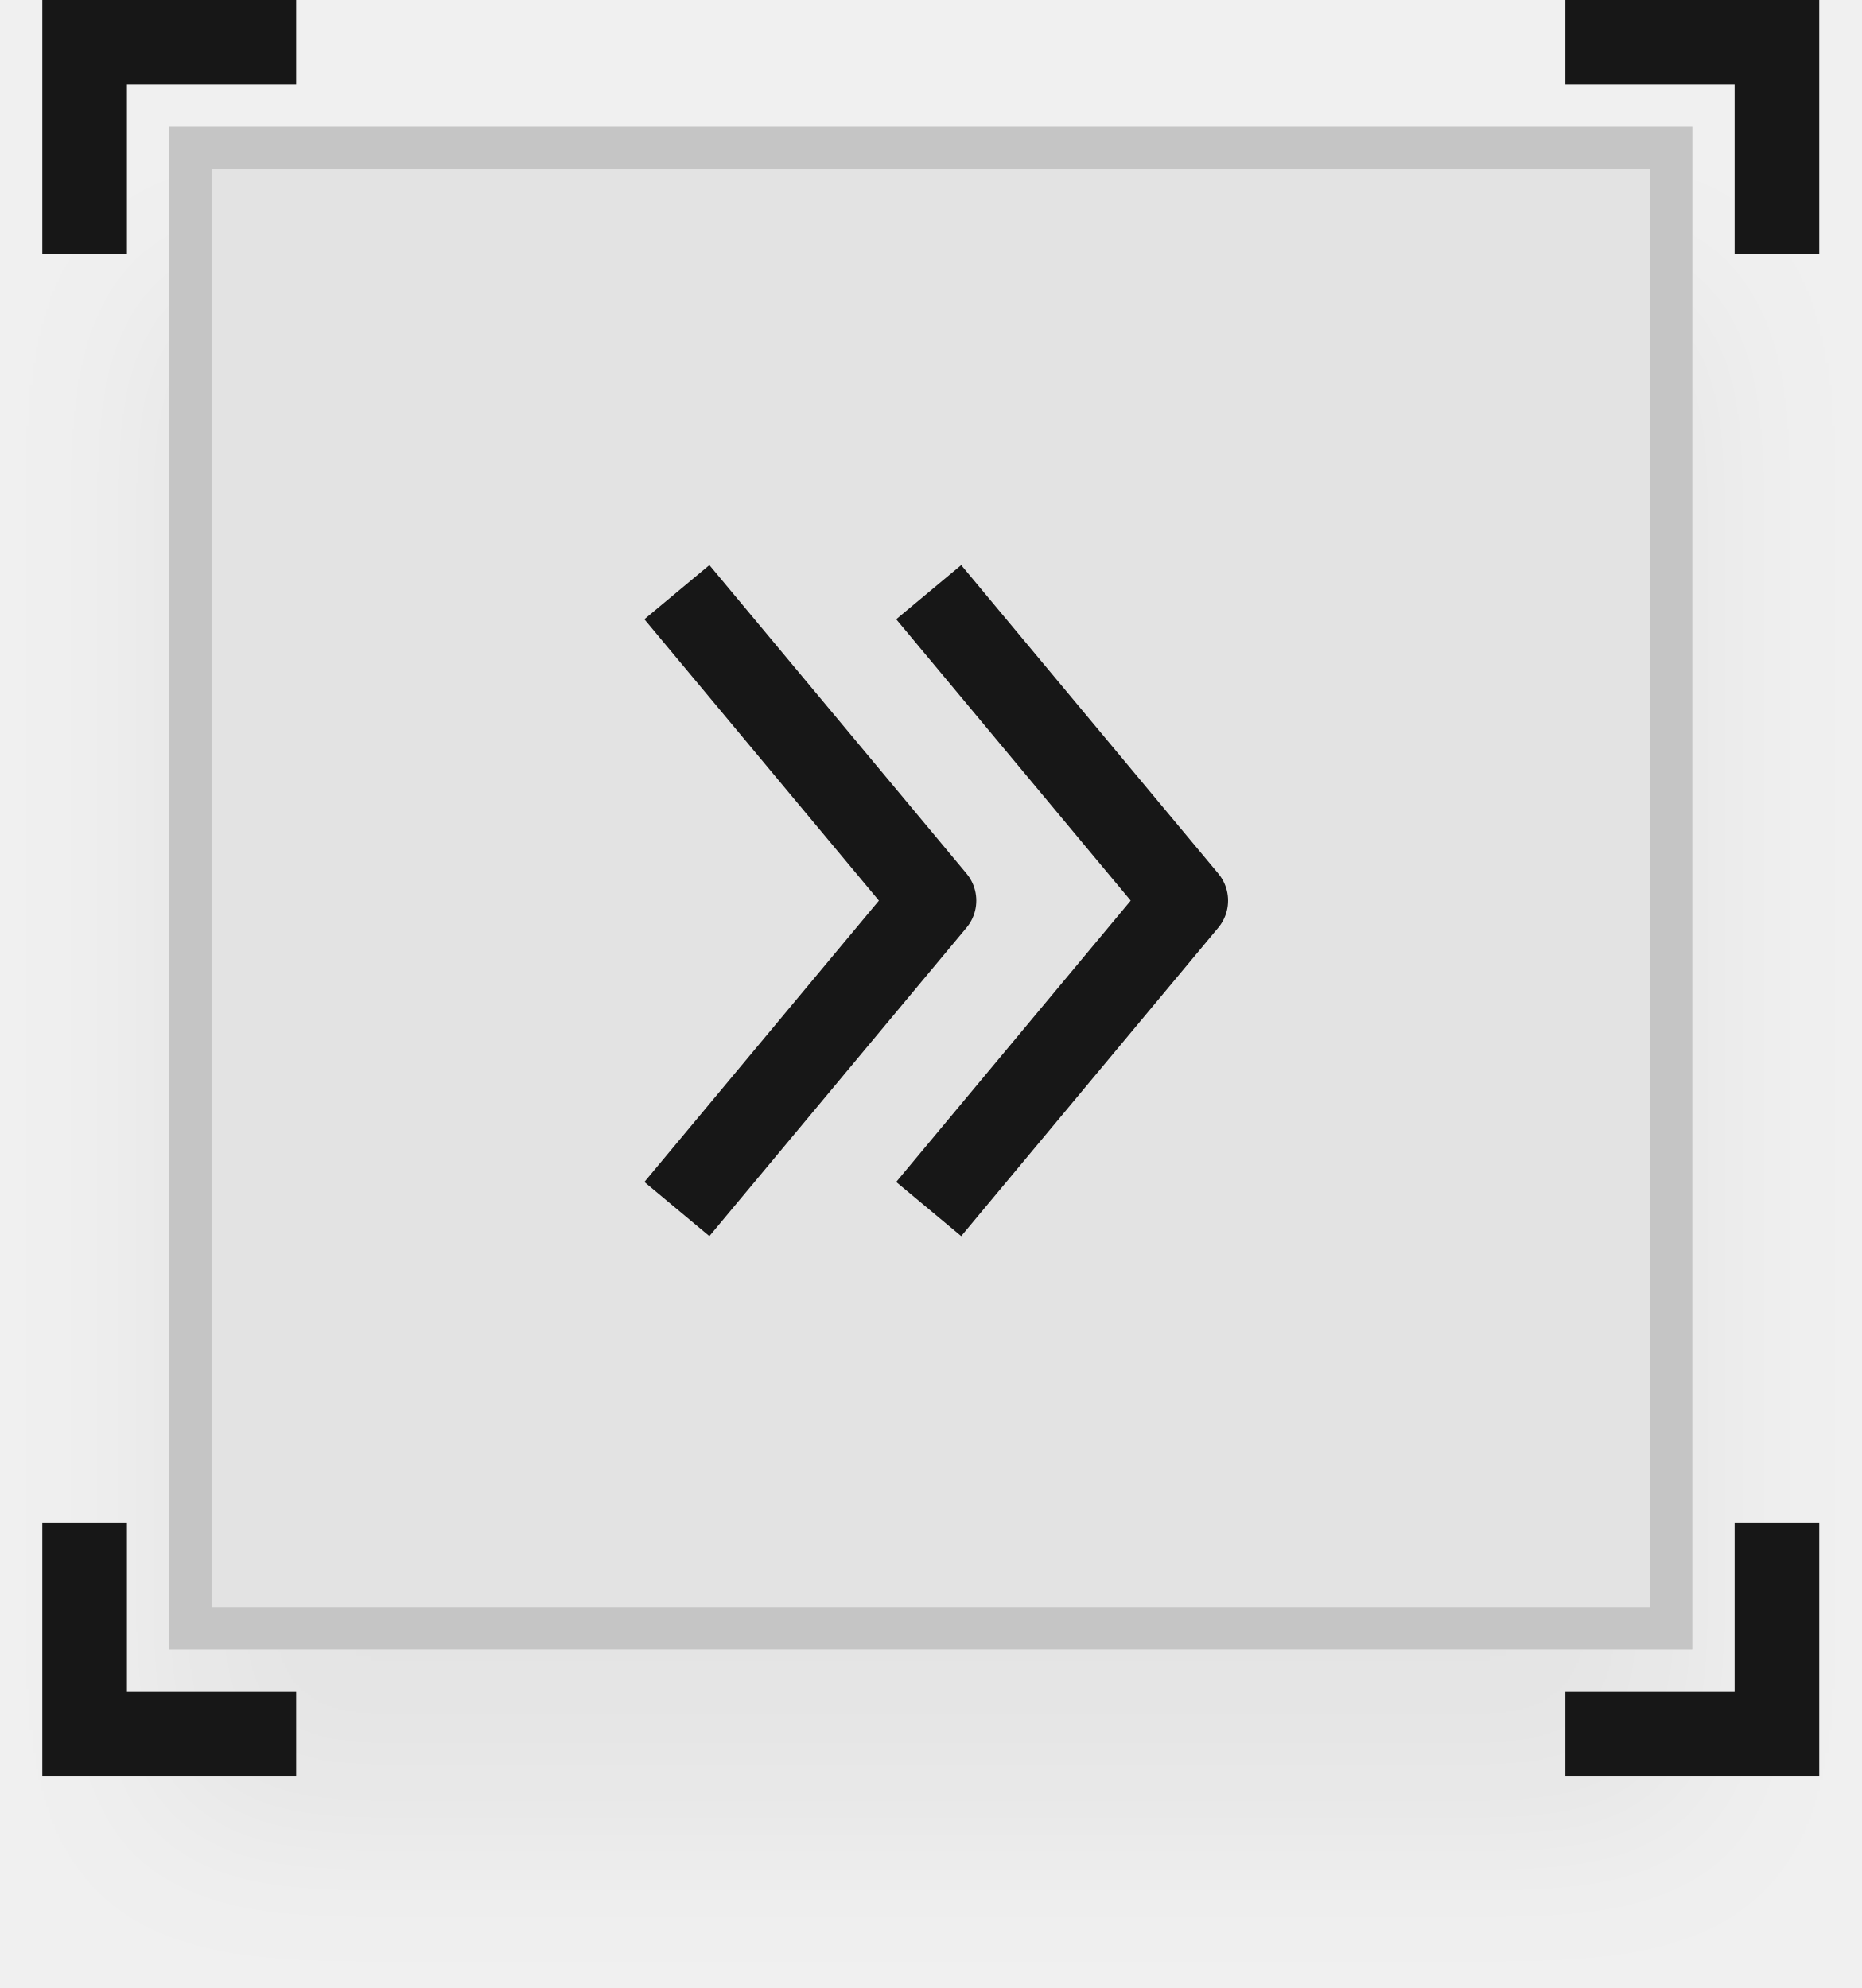
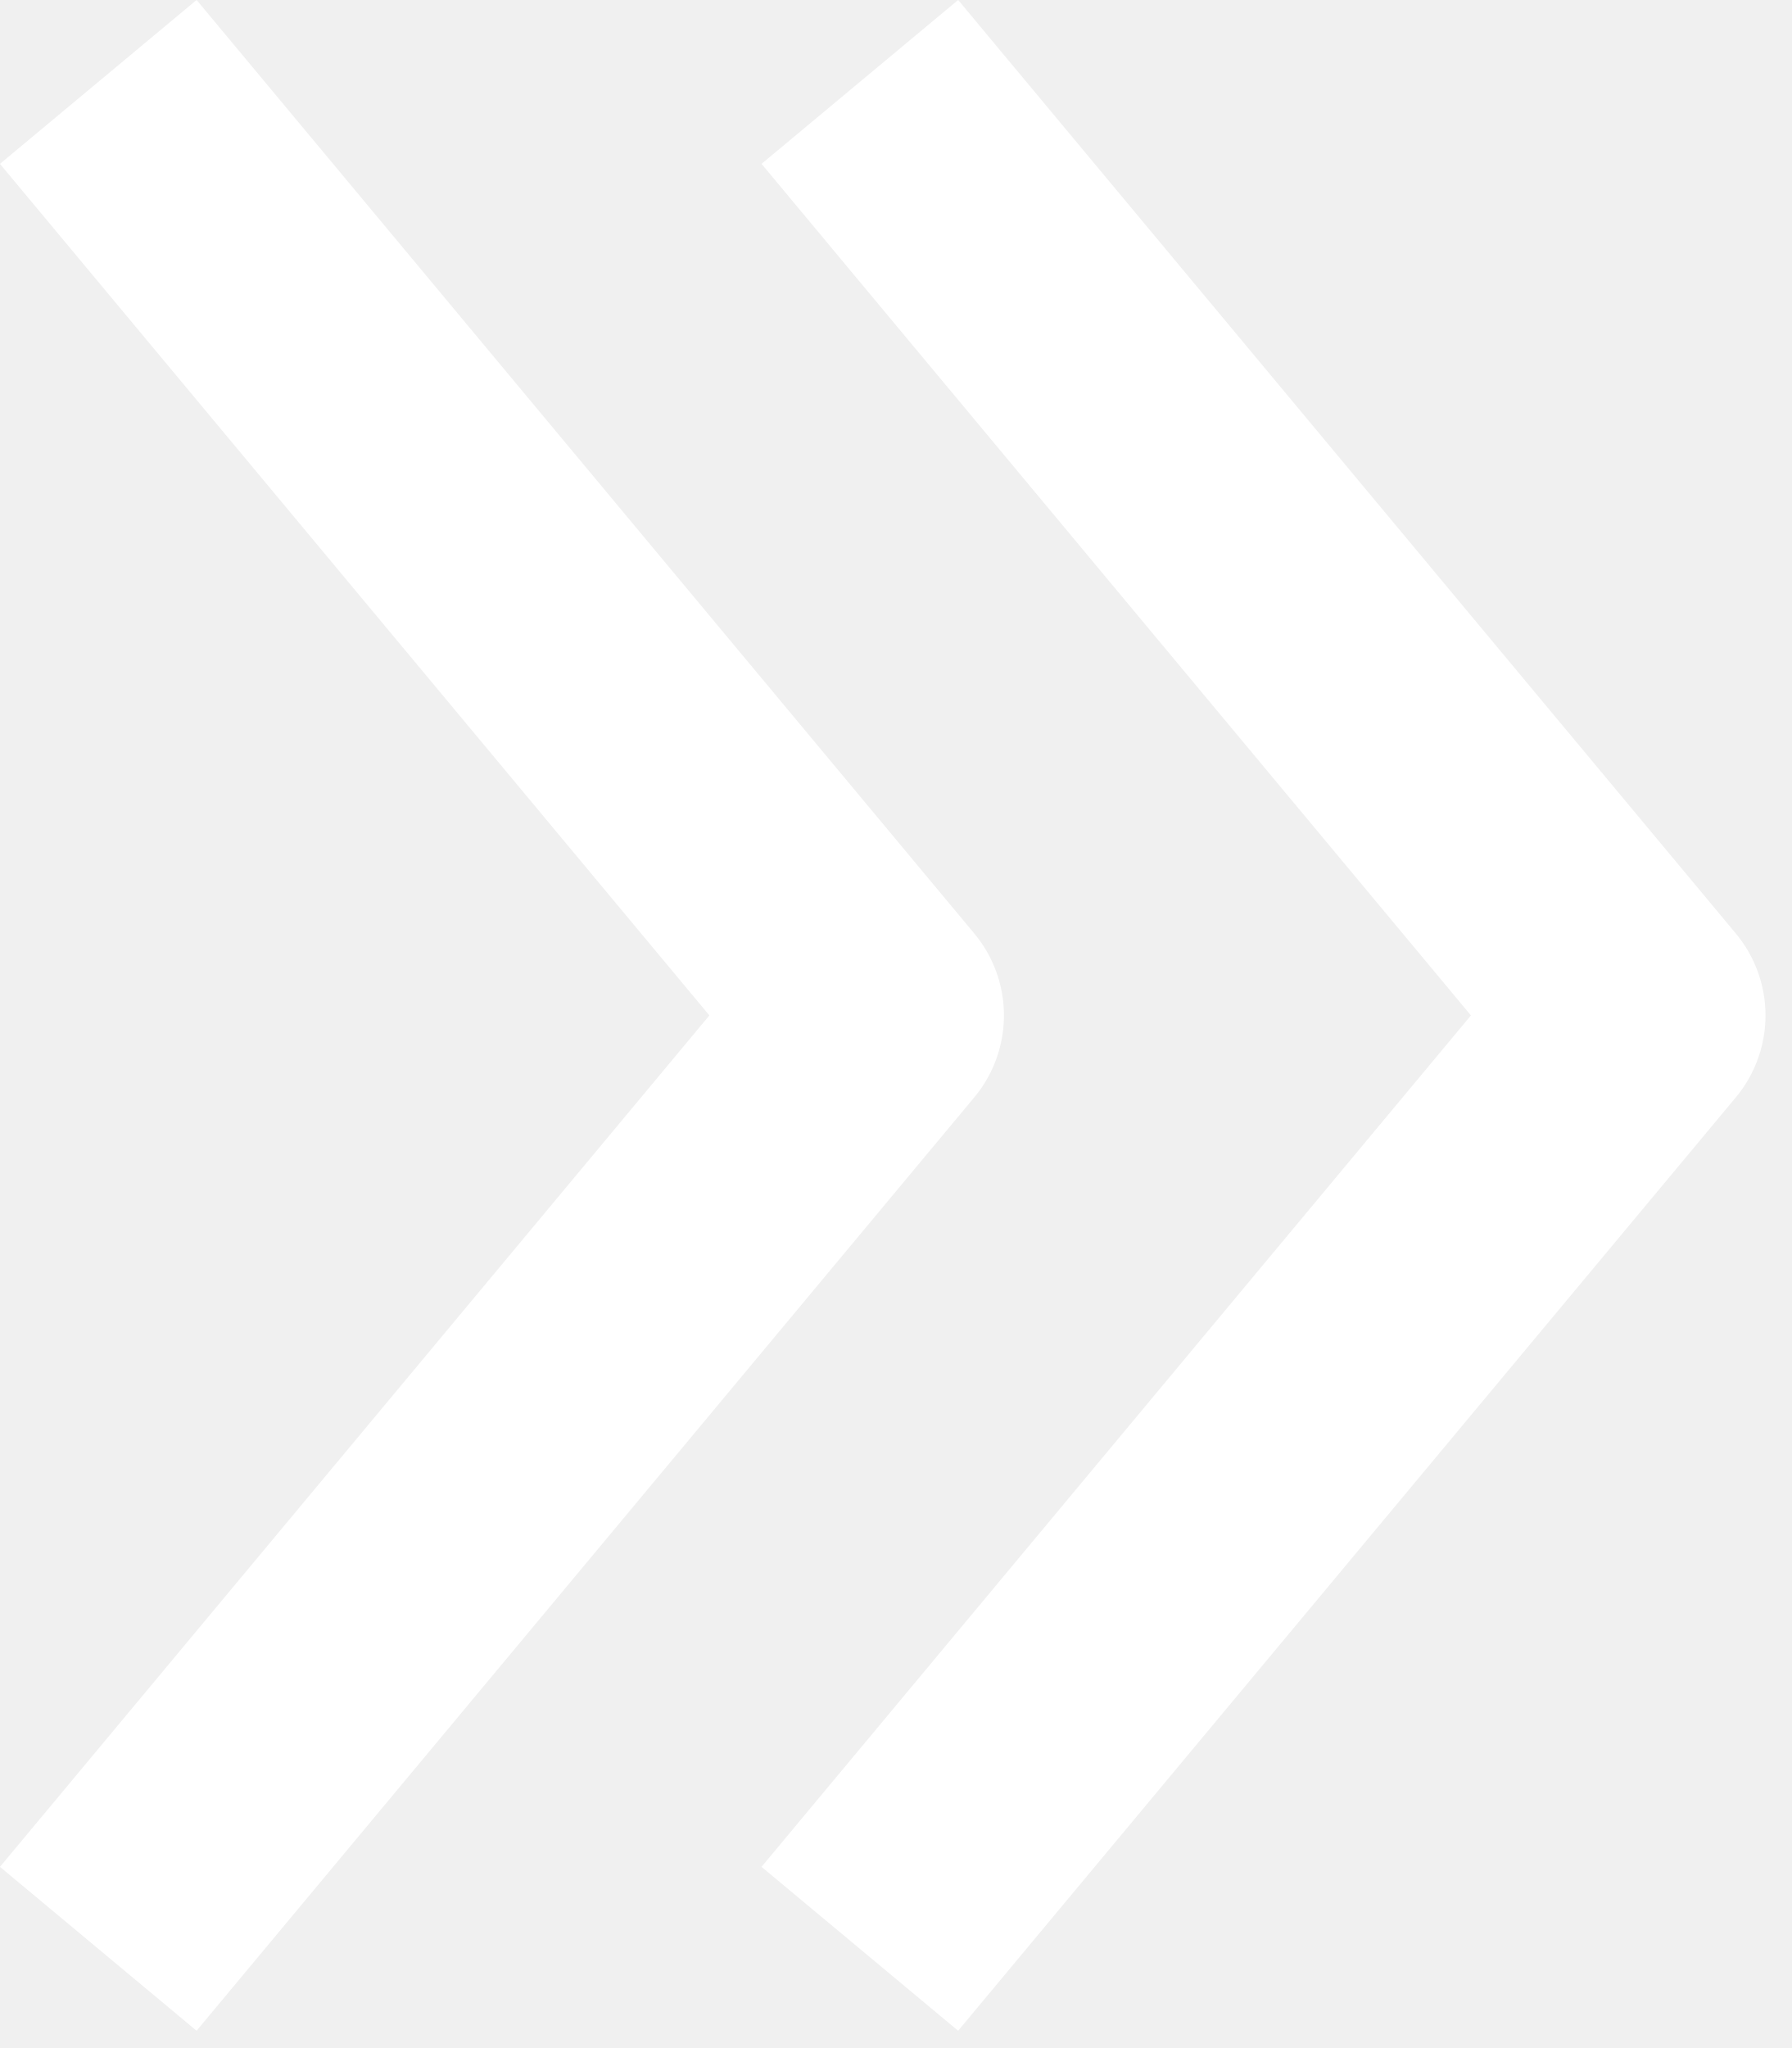
- <svg xmlns="http://www.w3.org/2000/svg" width="44" height="47" viewBox="0 0 44 47" fill="none">
-   <g opacity="0.2" filter="url(#filter1_d_1363_6025)">
-     <rect x="4" y="3" width="36" height="36" fill="#ADADAD" />
-     <rect x="4.5" y="3.5" width="35" height="35" stroke="#171717" />
-   </g>
-   <path d="M37 1H42V6" stroke="#171717" stroke-width="2" />
-   <path d="M7 41L2 41L2 36" stroke="#171717" stroke-width="2" />
-   <path d="M2 6L2 1L7 1" stroke="#171717" stroke-width="2" />
-   <path d="M42 36L42 41L37 41" stroke="#171717" stroke-width="2" />
-   <path d="M15.999 14L22.076 21.292L15.999 28.584" stroke="#171717" stroke-width="2" stroke-linejoin="round" />
-   <path d="M21.951 14L28.027 21.292L21.951 28.584" stroke="#171717" stroke-width="2" stroke-linejoin="round" />
-   <defs>
-     <filter id="filter1_d_1363_6025" x="0" y="3" width="44" height="44" filterUnits="userSpaceOnUse" color-interpolation-filters="sRGB">
-       <feFlood flood-opacity="0" result="BackgroundImageFix" />
-       <feColorMatrix in="SourceAlpha" type="matrix" values="0 0 0 0 0 0 0 0 0 0 0 0 0 0 0 0 0 0 127 0" result="hardAlpha" />
-       <feOffset dy="4" />
-       <feGaussianBlur stdDeviation="2" />
-       <feComposite in2="hardAlpha" operator="out" />
-       <feColorMatrix type="matrix" values="0 0 0 0 0 0 0 0 0 0 0 0 0 0 0 0 0 0 0.25 0" />
-       <feBlend mode="normal" in2="BackgroundImageFix" result="effect1_dropShadow_1363_6025" />
-       <feBlend mode="normal" in="SourceGraphic" in2="effect1_dropShadow_1363_6025" result="shape" />
-     </filter>
-   </defs>
+ <svg xmlns="http://www.w3.org/2000/svg" width="14" height="16" viewBox="0 0 14 16" fill="none">
+   <path d="M0.768 0.64L6.845 7.933L0.768 15.225" stroke="white" stroke-width="2" stroke-linejoin="round" />
+   <path d="M6.719 0.64L12.796 7.933L6.719 15.225" stroke="white" stroke-width="2" stroke-linejoin="round" />
</svg>
